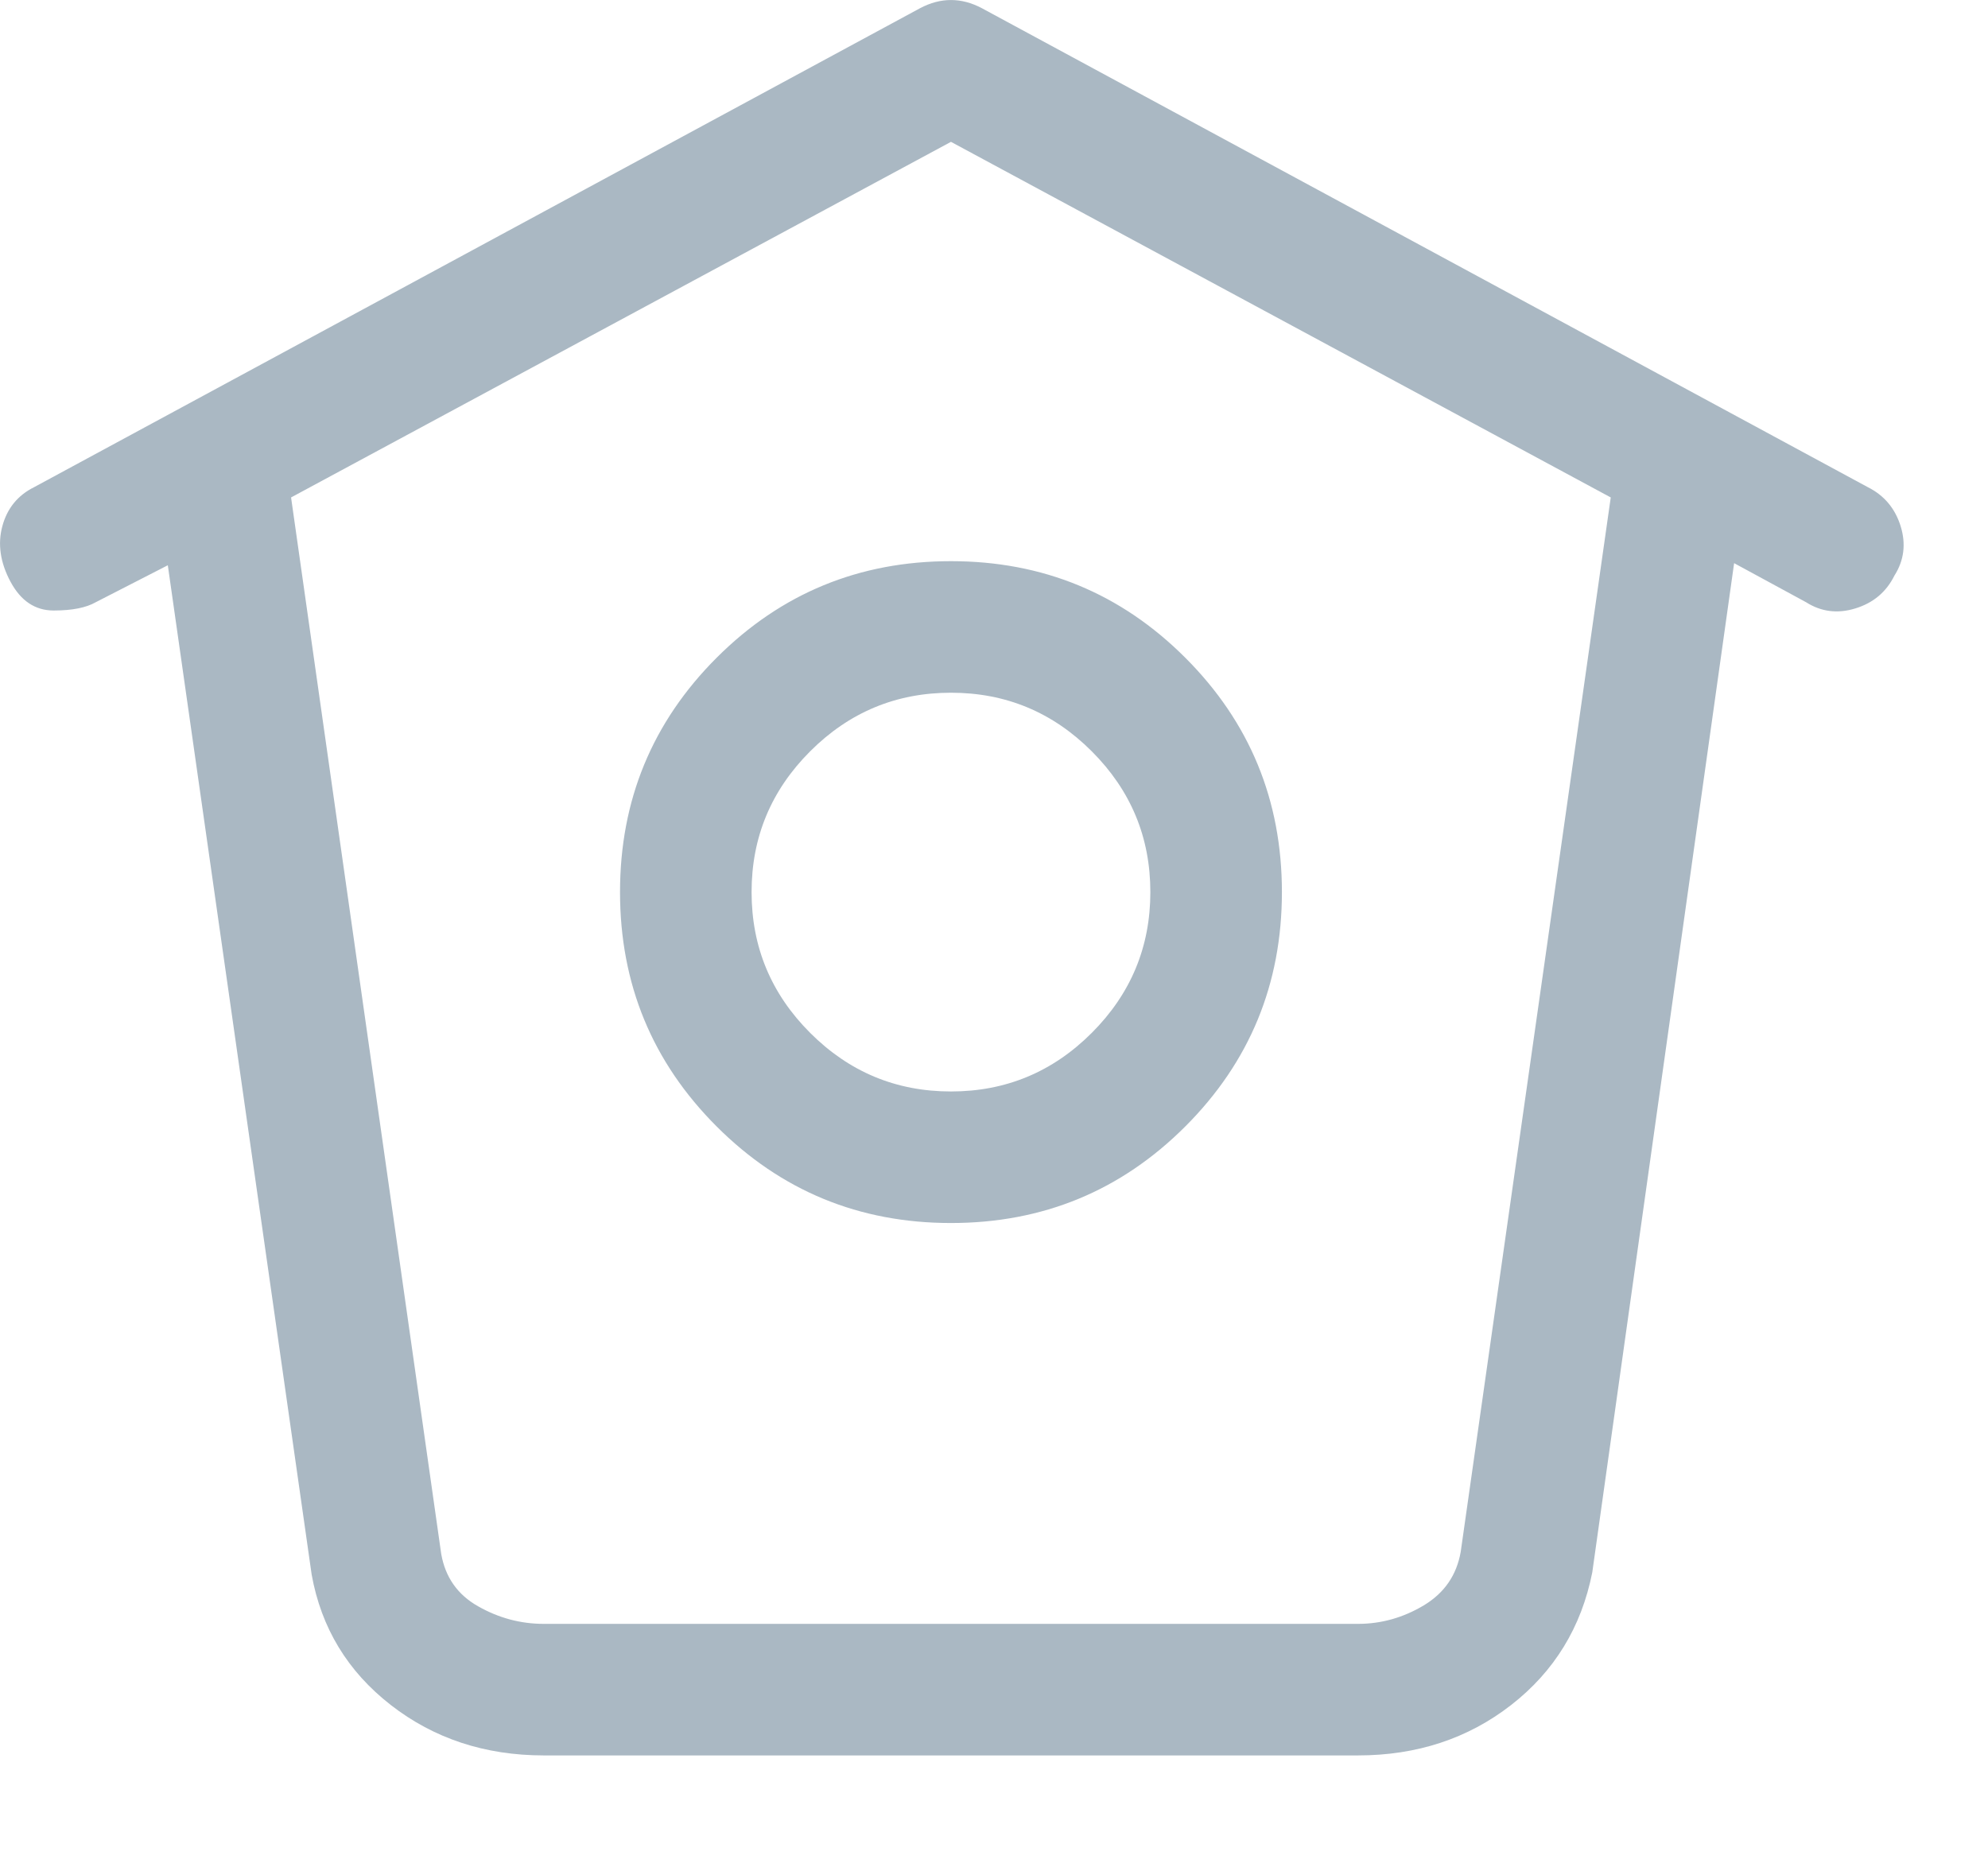
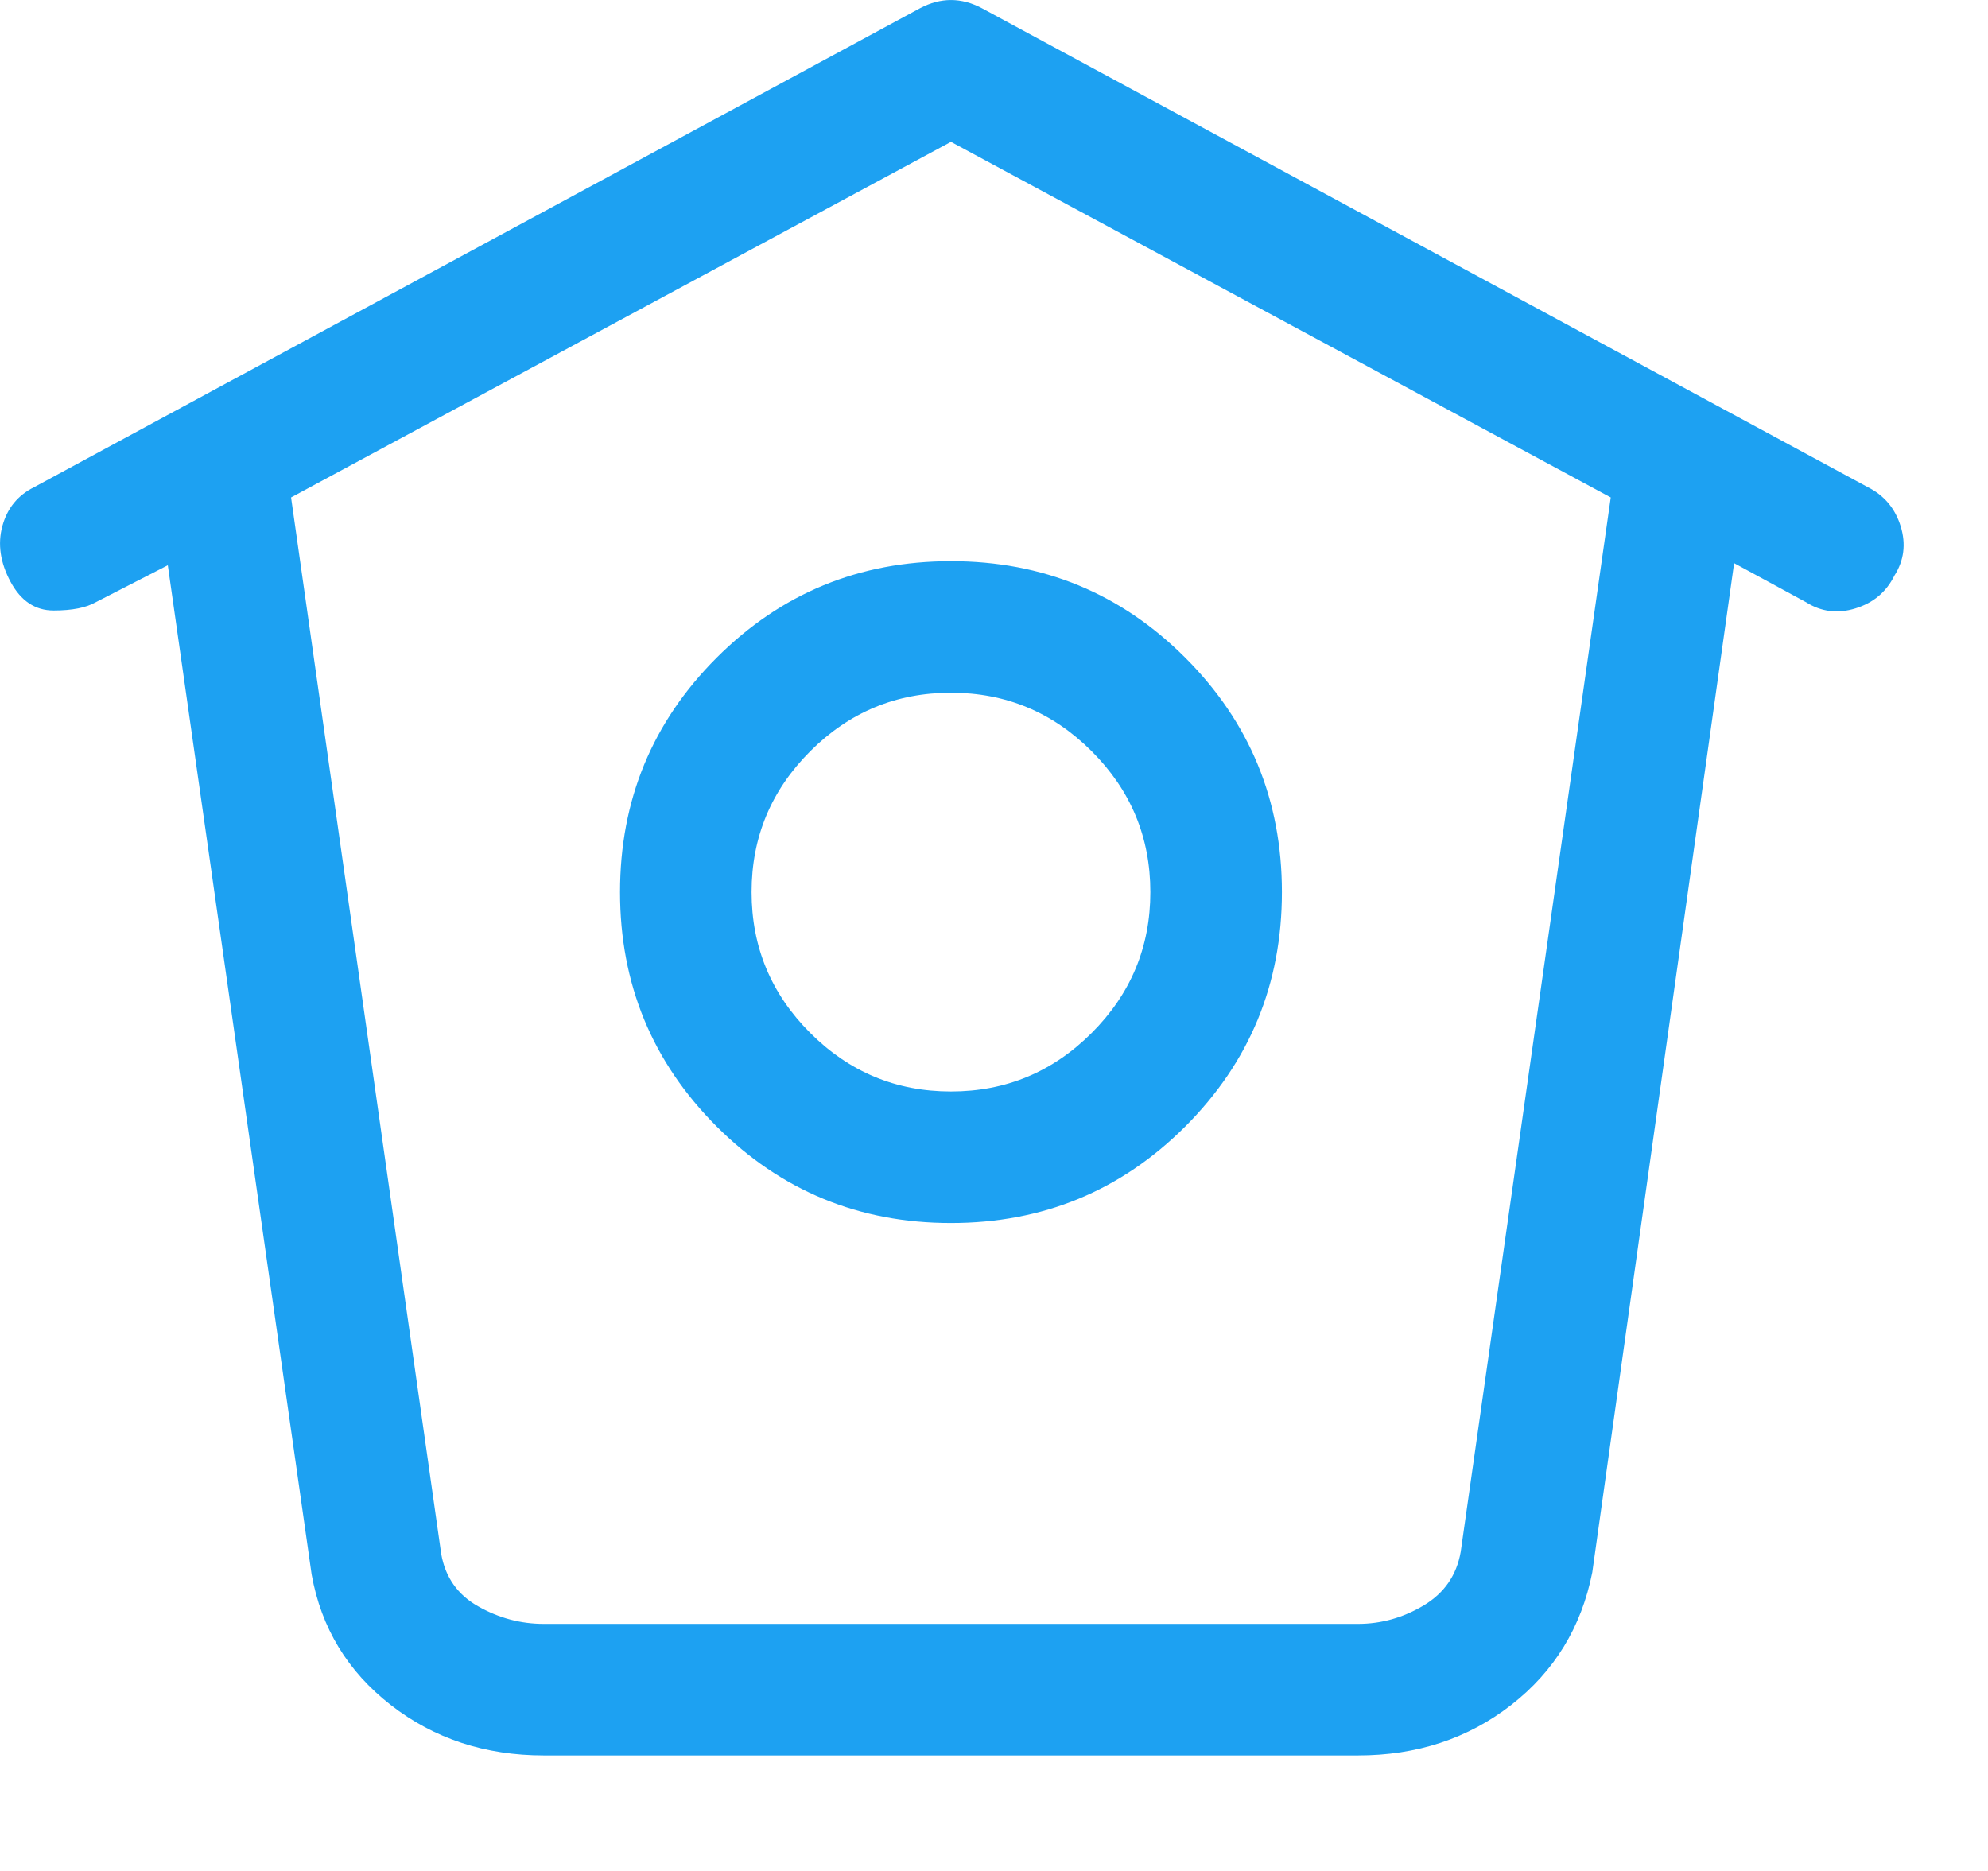
<svg xmlns="http://www.w3.org/2000/svg" width="17px" height="16px" viewBox="0 0 17 16" version="1.1">
  <defs />
  <g id="Page-1" stroke="none" stroke-width="1" fill="none" fill-rule="evenodd">
-     <g id="twitter-newui-iconkit" transform="translate(-142, -244)" fill="#AAB8C3">
+     <g id="twitter-newui-iconkit" transform="translate(-142, -244)" fill="#1DA1F2">
      <path d="M151.837,251.629 C151.837,251.16 151.67,250.759 151.336,250.425 C151.002,250.091 150.601,249.924 150.132,249.924 C149.663,249.924 149.262,250.091 148.928,250.425 C148.594,250.759 148.427,251.16 148.427,251.629 C148.427,252.098 148.594,252.499 148.928,252.833 C149.262,253.167 149.663,253.334 150.132,253.334 C150.601,253.334 151.002,253.167 151.336,252.833 C151.67,252.499 151.837,252.098 151.837,251.629 Z M147.302,251.629 C147.302,250.844 147.577,250.176 148.128,249.625 C148.679,249.074 149.347,248.799 150.132,248.799 C150.917,248.799 151.585,249.074 152.136,249.625 C152.687,250.176 152.962,250.844 152.962,251.629 C152.962,252.414 152.687,253.082 152.136,253.633 C151.585,254.184 150.917,254.459 150.132,254.459 C149.347,254.459 148.679,254.184 148.128,253.633 C147.577,253.082 147.302,252.414 147.302,251.629 Z M146.651,257.887 L153.612,257.887 C153.812,257.887 153.999,257.834 154.175,257.729 C154.351,257.623 154.456,257.471 154.491,257.271 L155.774,248.254 L150.132,245.213 L144.489,248.254 L145.773,257.289 C145.808,257.488 145.913,257.638 146.089,257.737 C146.265,257.837 146.452,257.887 146.651,257.887 Z M153.612,259.012 L146.651,259.012 C146.148,259.012 145.711,258.868 145.342,258.581 C144.973,258.294 144.747,257.922 144.665,257.465 L143.435,248.834 L142.819,249.15 C142.737,249.197 142.617,249.221 142.459,249.221 C142.301,249.221 142.178,249.139 142.09,248.975 C142.002,248.811 141.979,248.652 142.02,248.5 C142.061,248.348 142.151,248.236 142.292,248.166 L149.868,244.07 C150.044,243.977 150.22,243.977 150.396,244.07 L157.972,248.166 C158.112,248.236 158.206,248.348 158.253,248.5 C158.3,248.652 158.282,248.793 158.2,248.922 C158.13,249.063 158.019,249.156 157.866,249.203 C157.714,249.25 157.573,249.232 157.444,249.15 L156.829,248.816 L155.616,257.447 C155.523,257.916 155.291,258.294 154.922,258.581 C154.553,258.868 154.116,259.012 153.612,259.012 Z" id="twitter-home" />
    </g>
  </g>
</svg>
